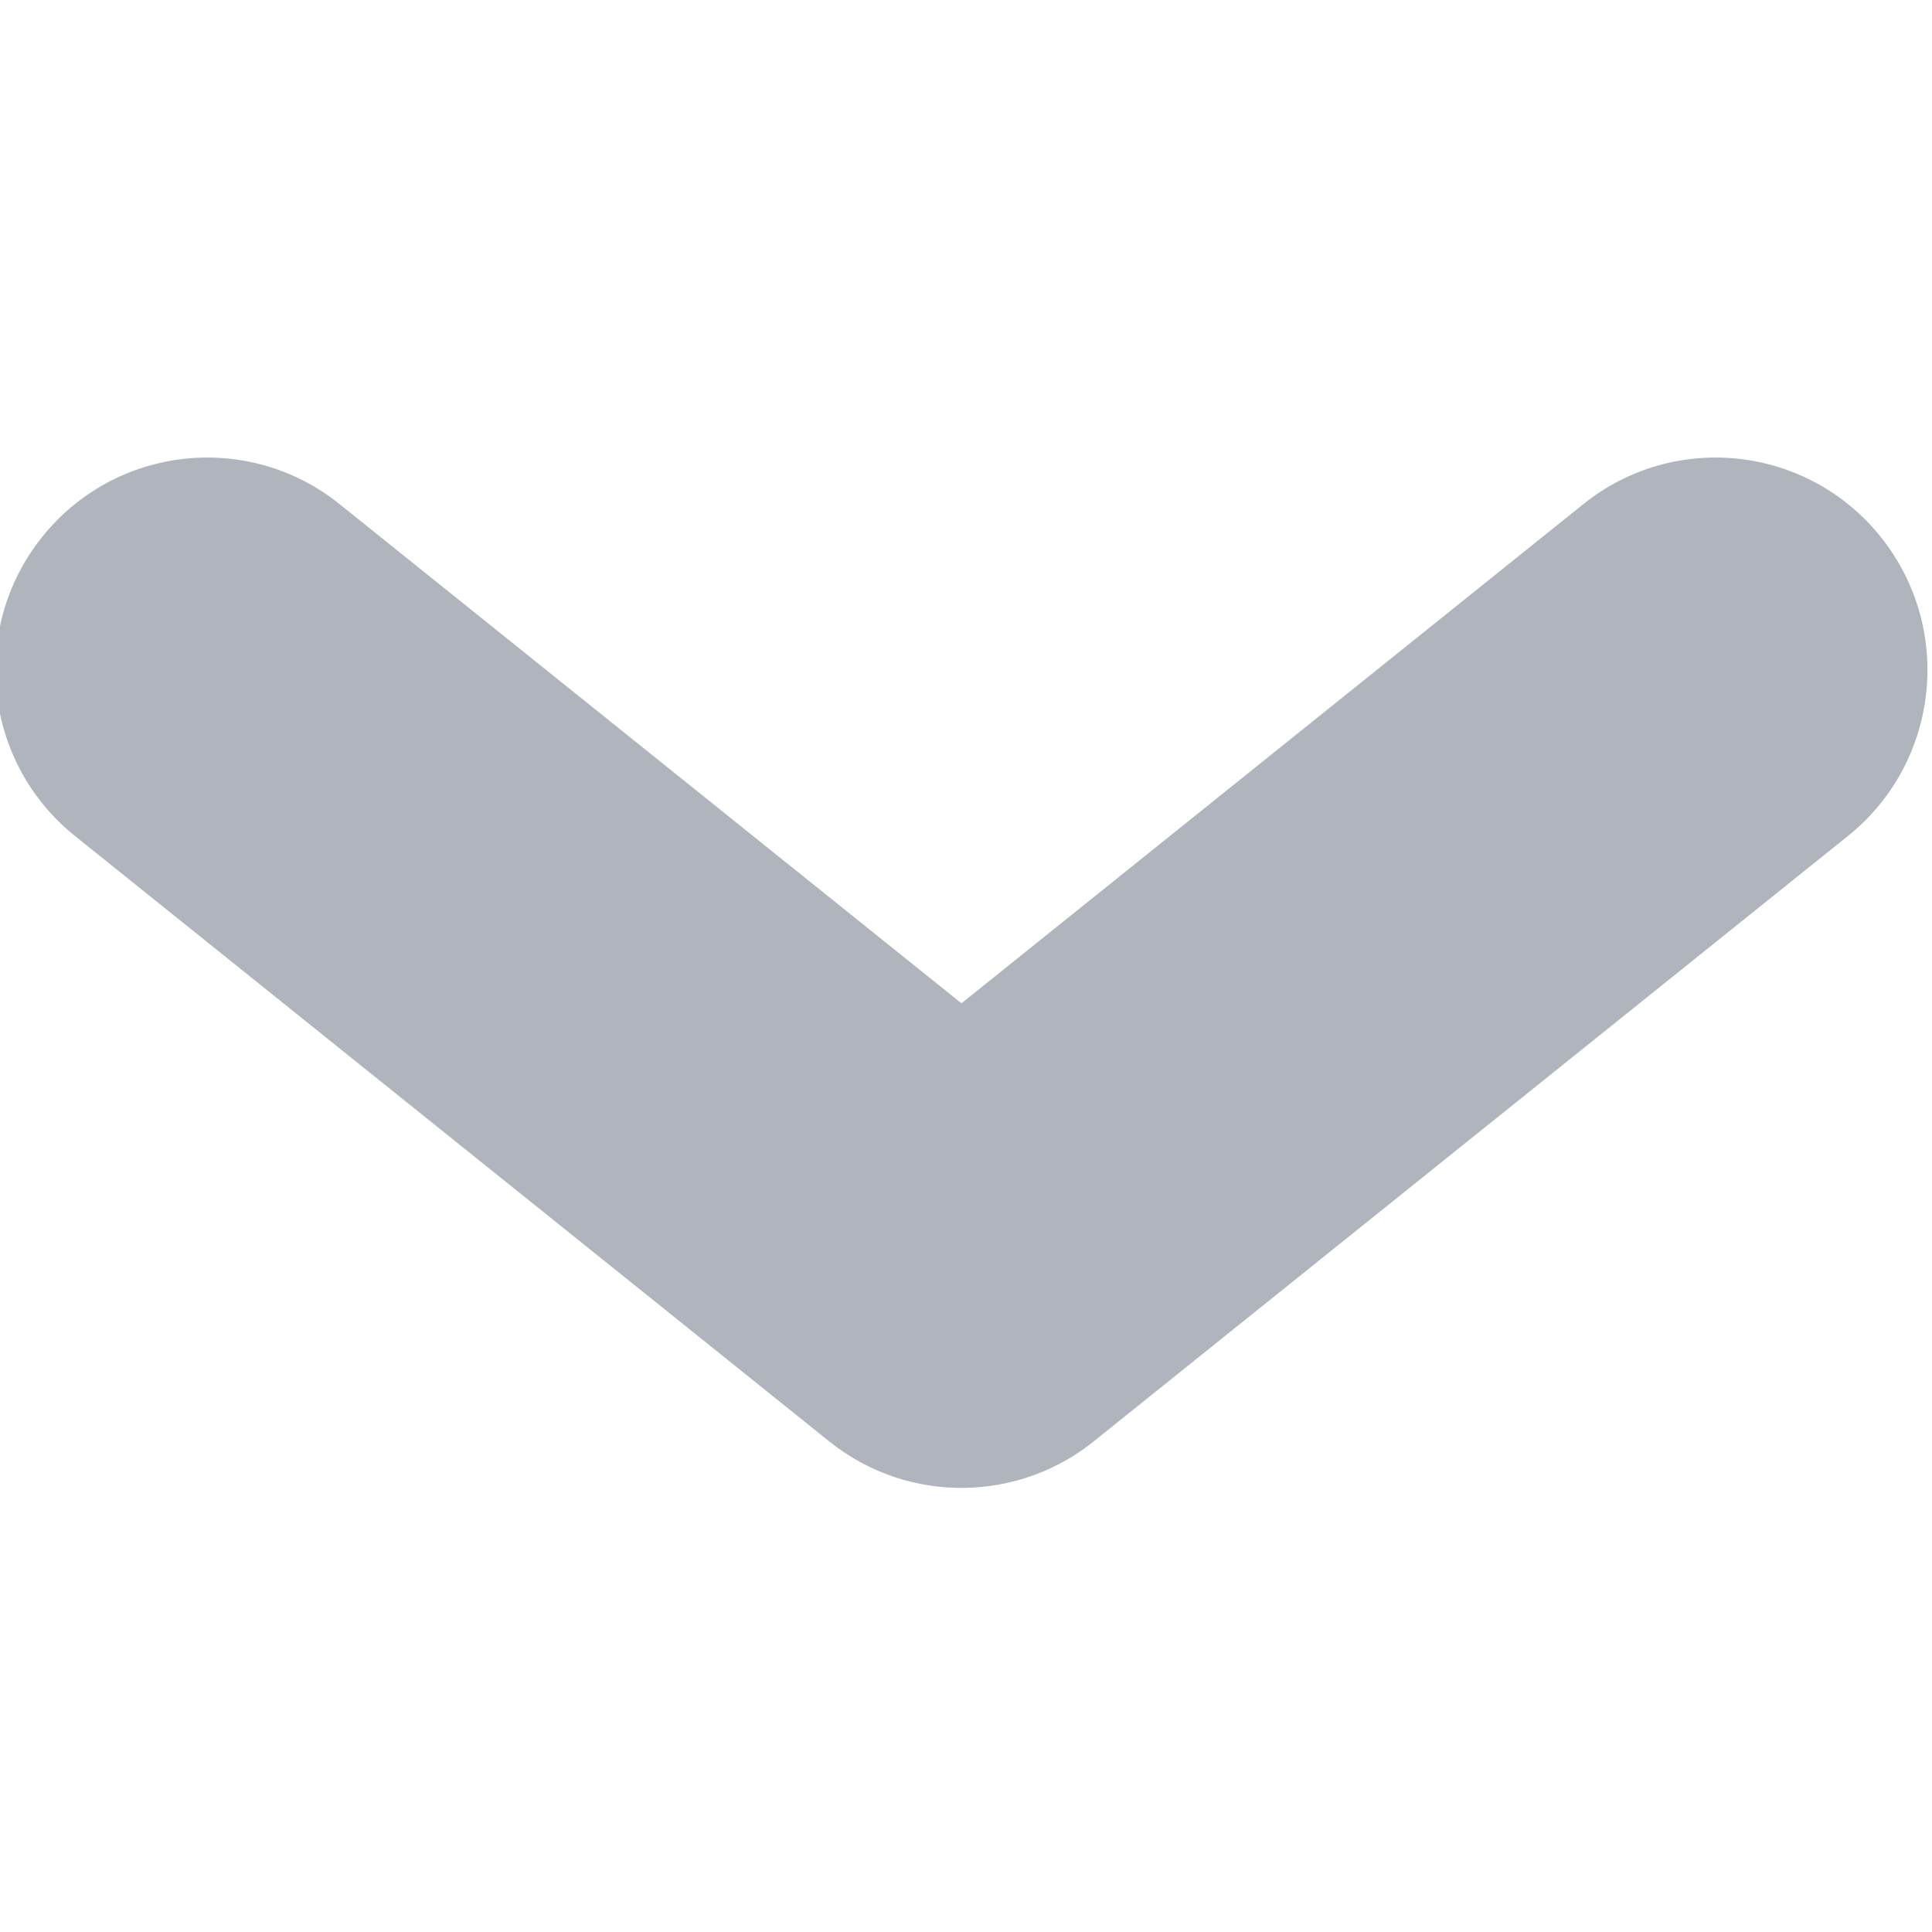
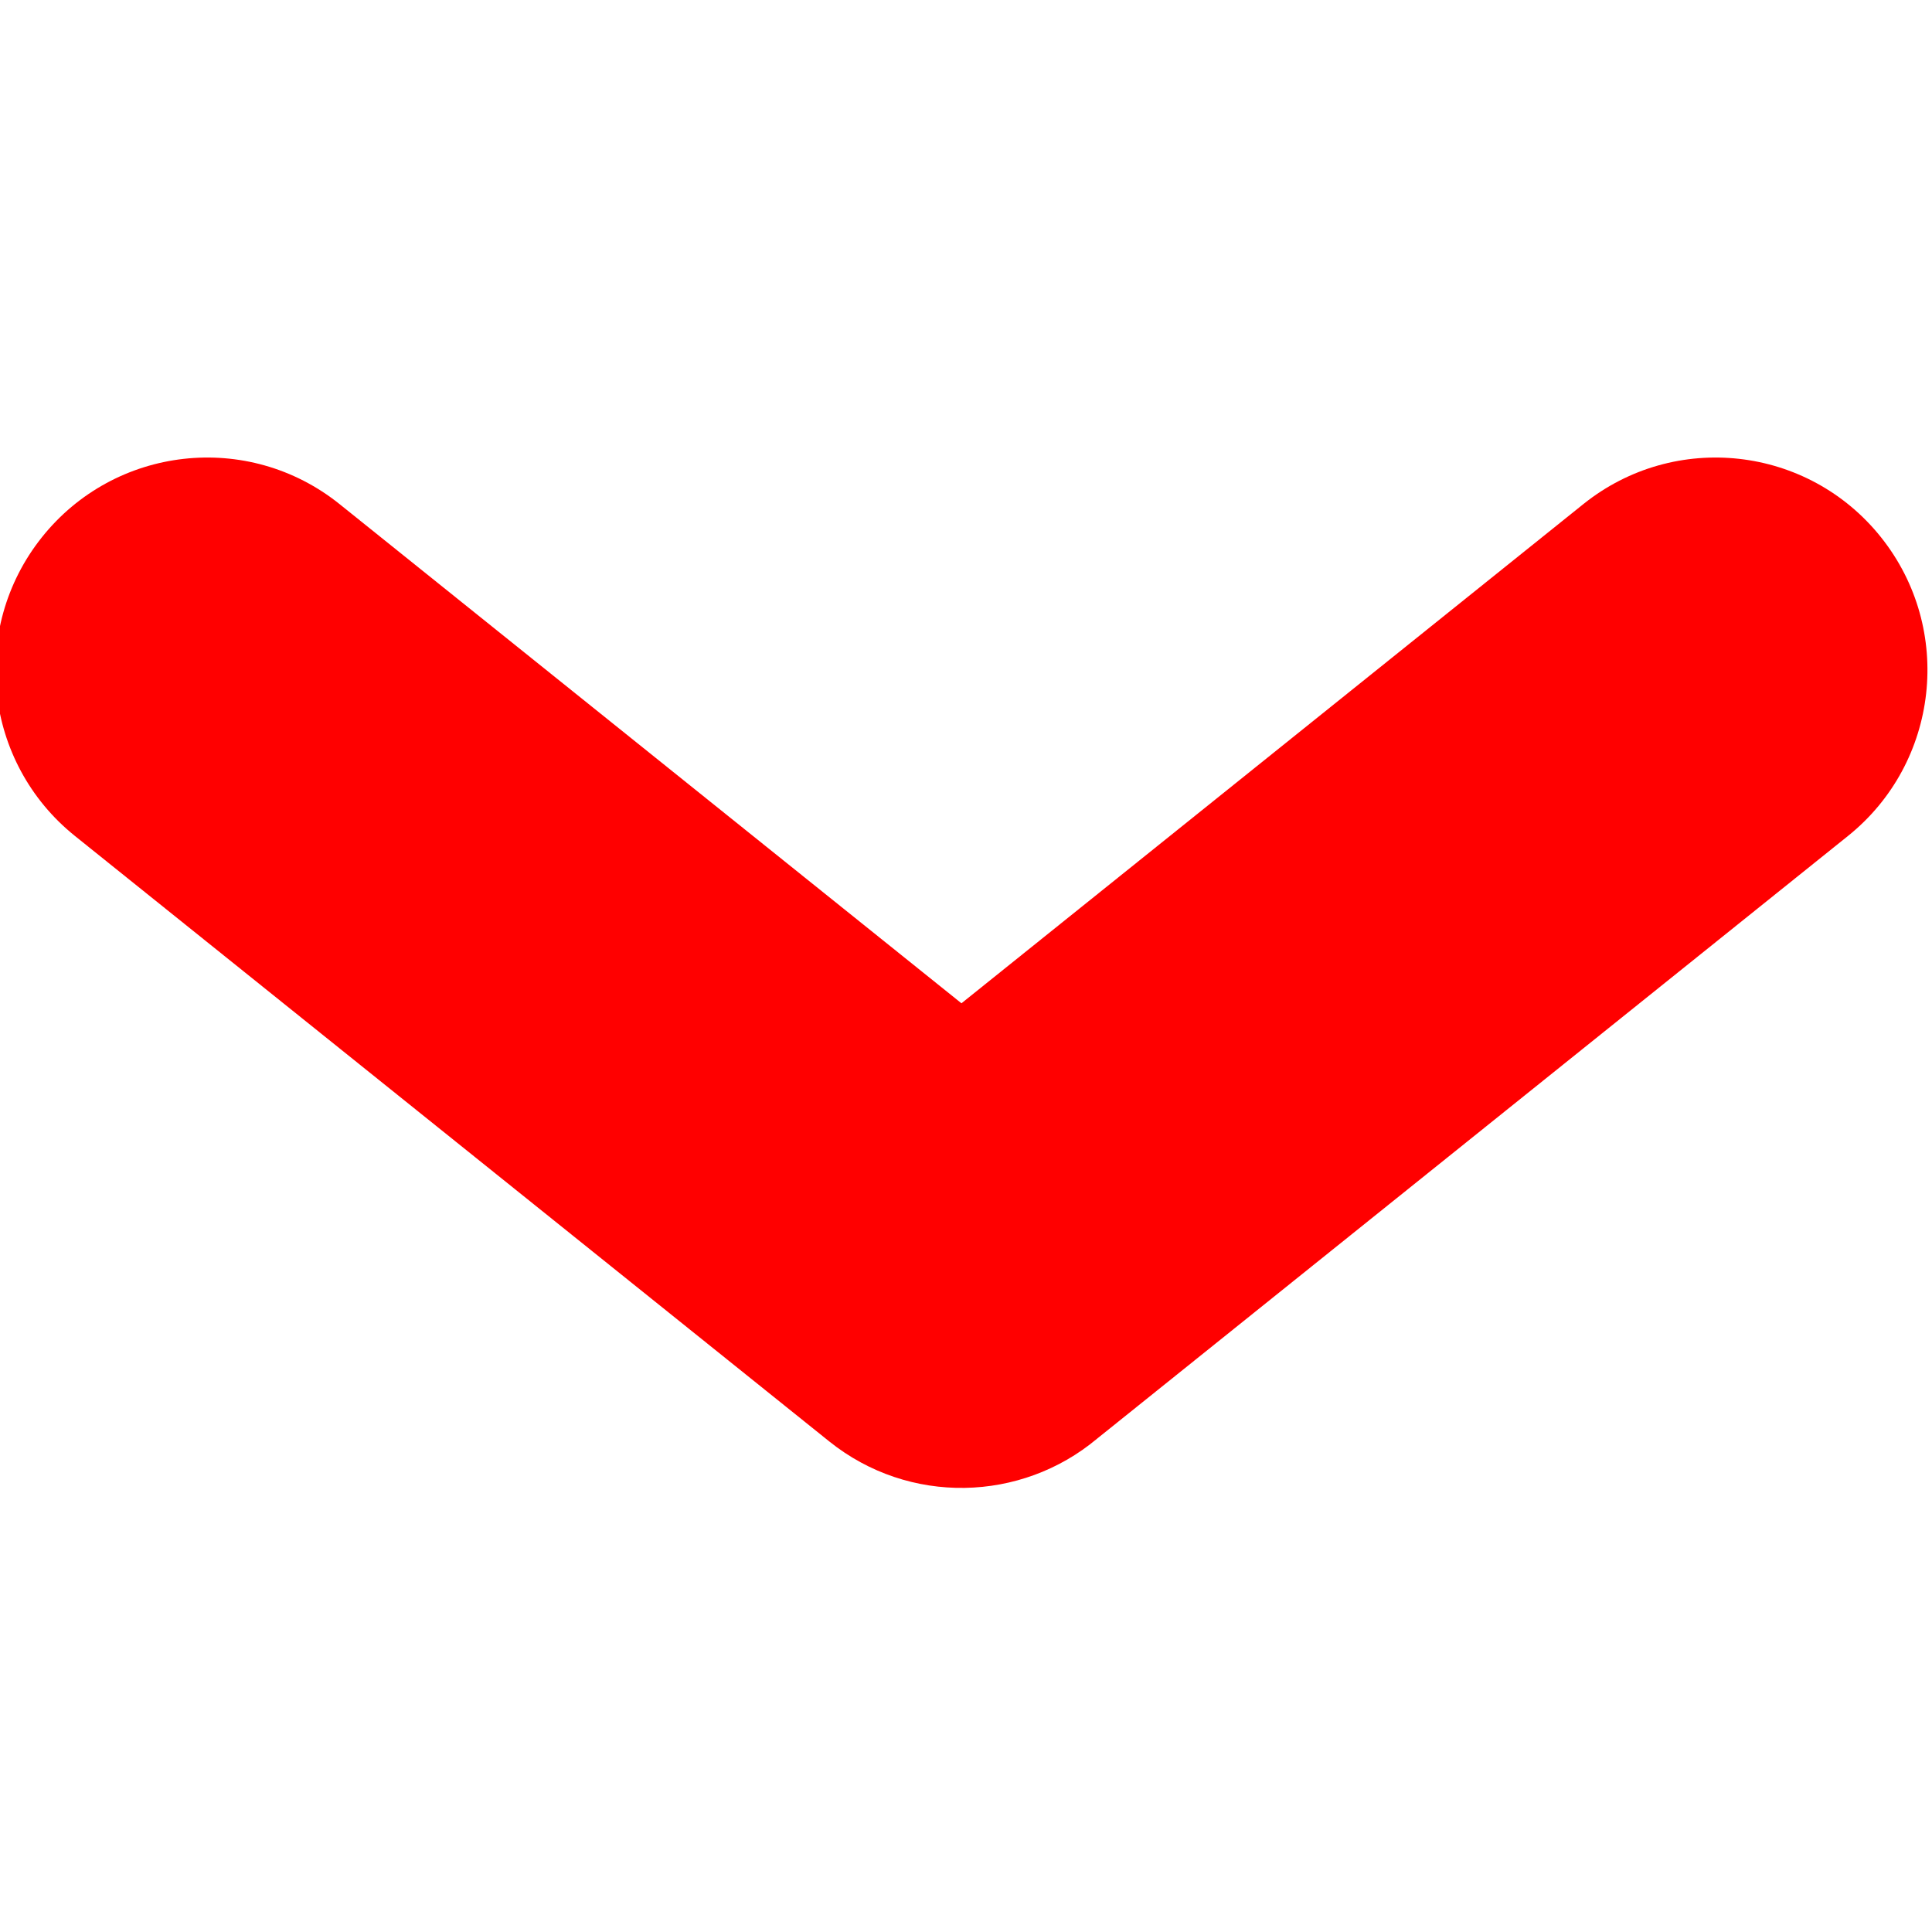
<svg xmlns="http://www.w3.org/2000/svg" xml:space="preserve" width="15mm" height="15mm" version="1.1" style="shape-rendering:geometricPrecision; text-rendering:geometricPrecision; image-rendering:optimizeQuality; fill-rule:evenodd; clip-rule:evenodd" viewBox="0 0 1500 1500">
-   <defs>
-     <style type="text/css">
-    
-     .fil0 {fill:#B0B5BD;fill-rule:nonzero}
-    
-   </style>
-   </defs>
-   <g id="Слой_x0020_1">
-     <path class="fil0" d="M58.27 649.11c-70.95,-56.88 -82.51,-160.7 -25.82,-231.88 56.68,-71.18 160.15,-82.78 231.1,-25.91l482.92 387.63 482.92 -387.63c70.95,-56.87 174.42,-45.27 231.1,25.91 56.69,71.18 45.13,175 -25.82,231.88l-582.98 467.94c-58.75,49.17 -145.76,51.85 -207.86,2.07l-585.56 -470.01z" />
+   <g>
+     <path fill="red" d="M58.27 649.11c-70.95,-56.88 -82.51,-160.7 -25.82,-231.88 56.68,-71.18 160.15,-82.78 231.1,-25.91l482.92 387.63 482.92 -387.63c70.95,-56.87 174.42,-45.27 231.1,25.91 56.69,71.18 45.13,175 -25.82,231.88l-582.98 467.94c-58.75,49.17 -145.76,51.85 -207.86,2.07l-585.56 -470.01z" />
  </g>
</svg>
